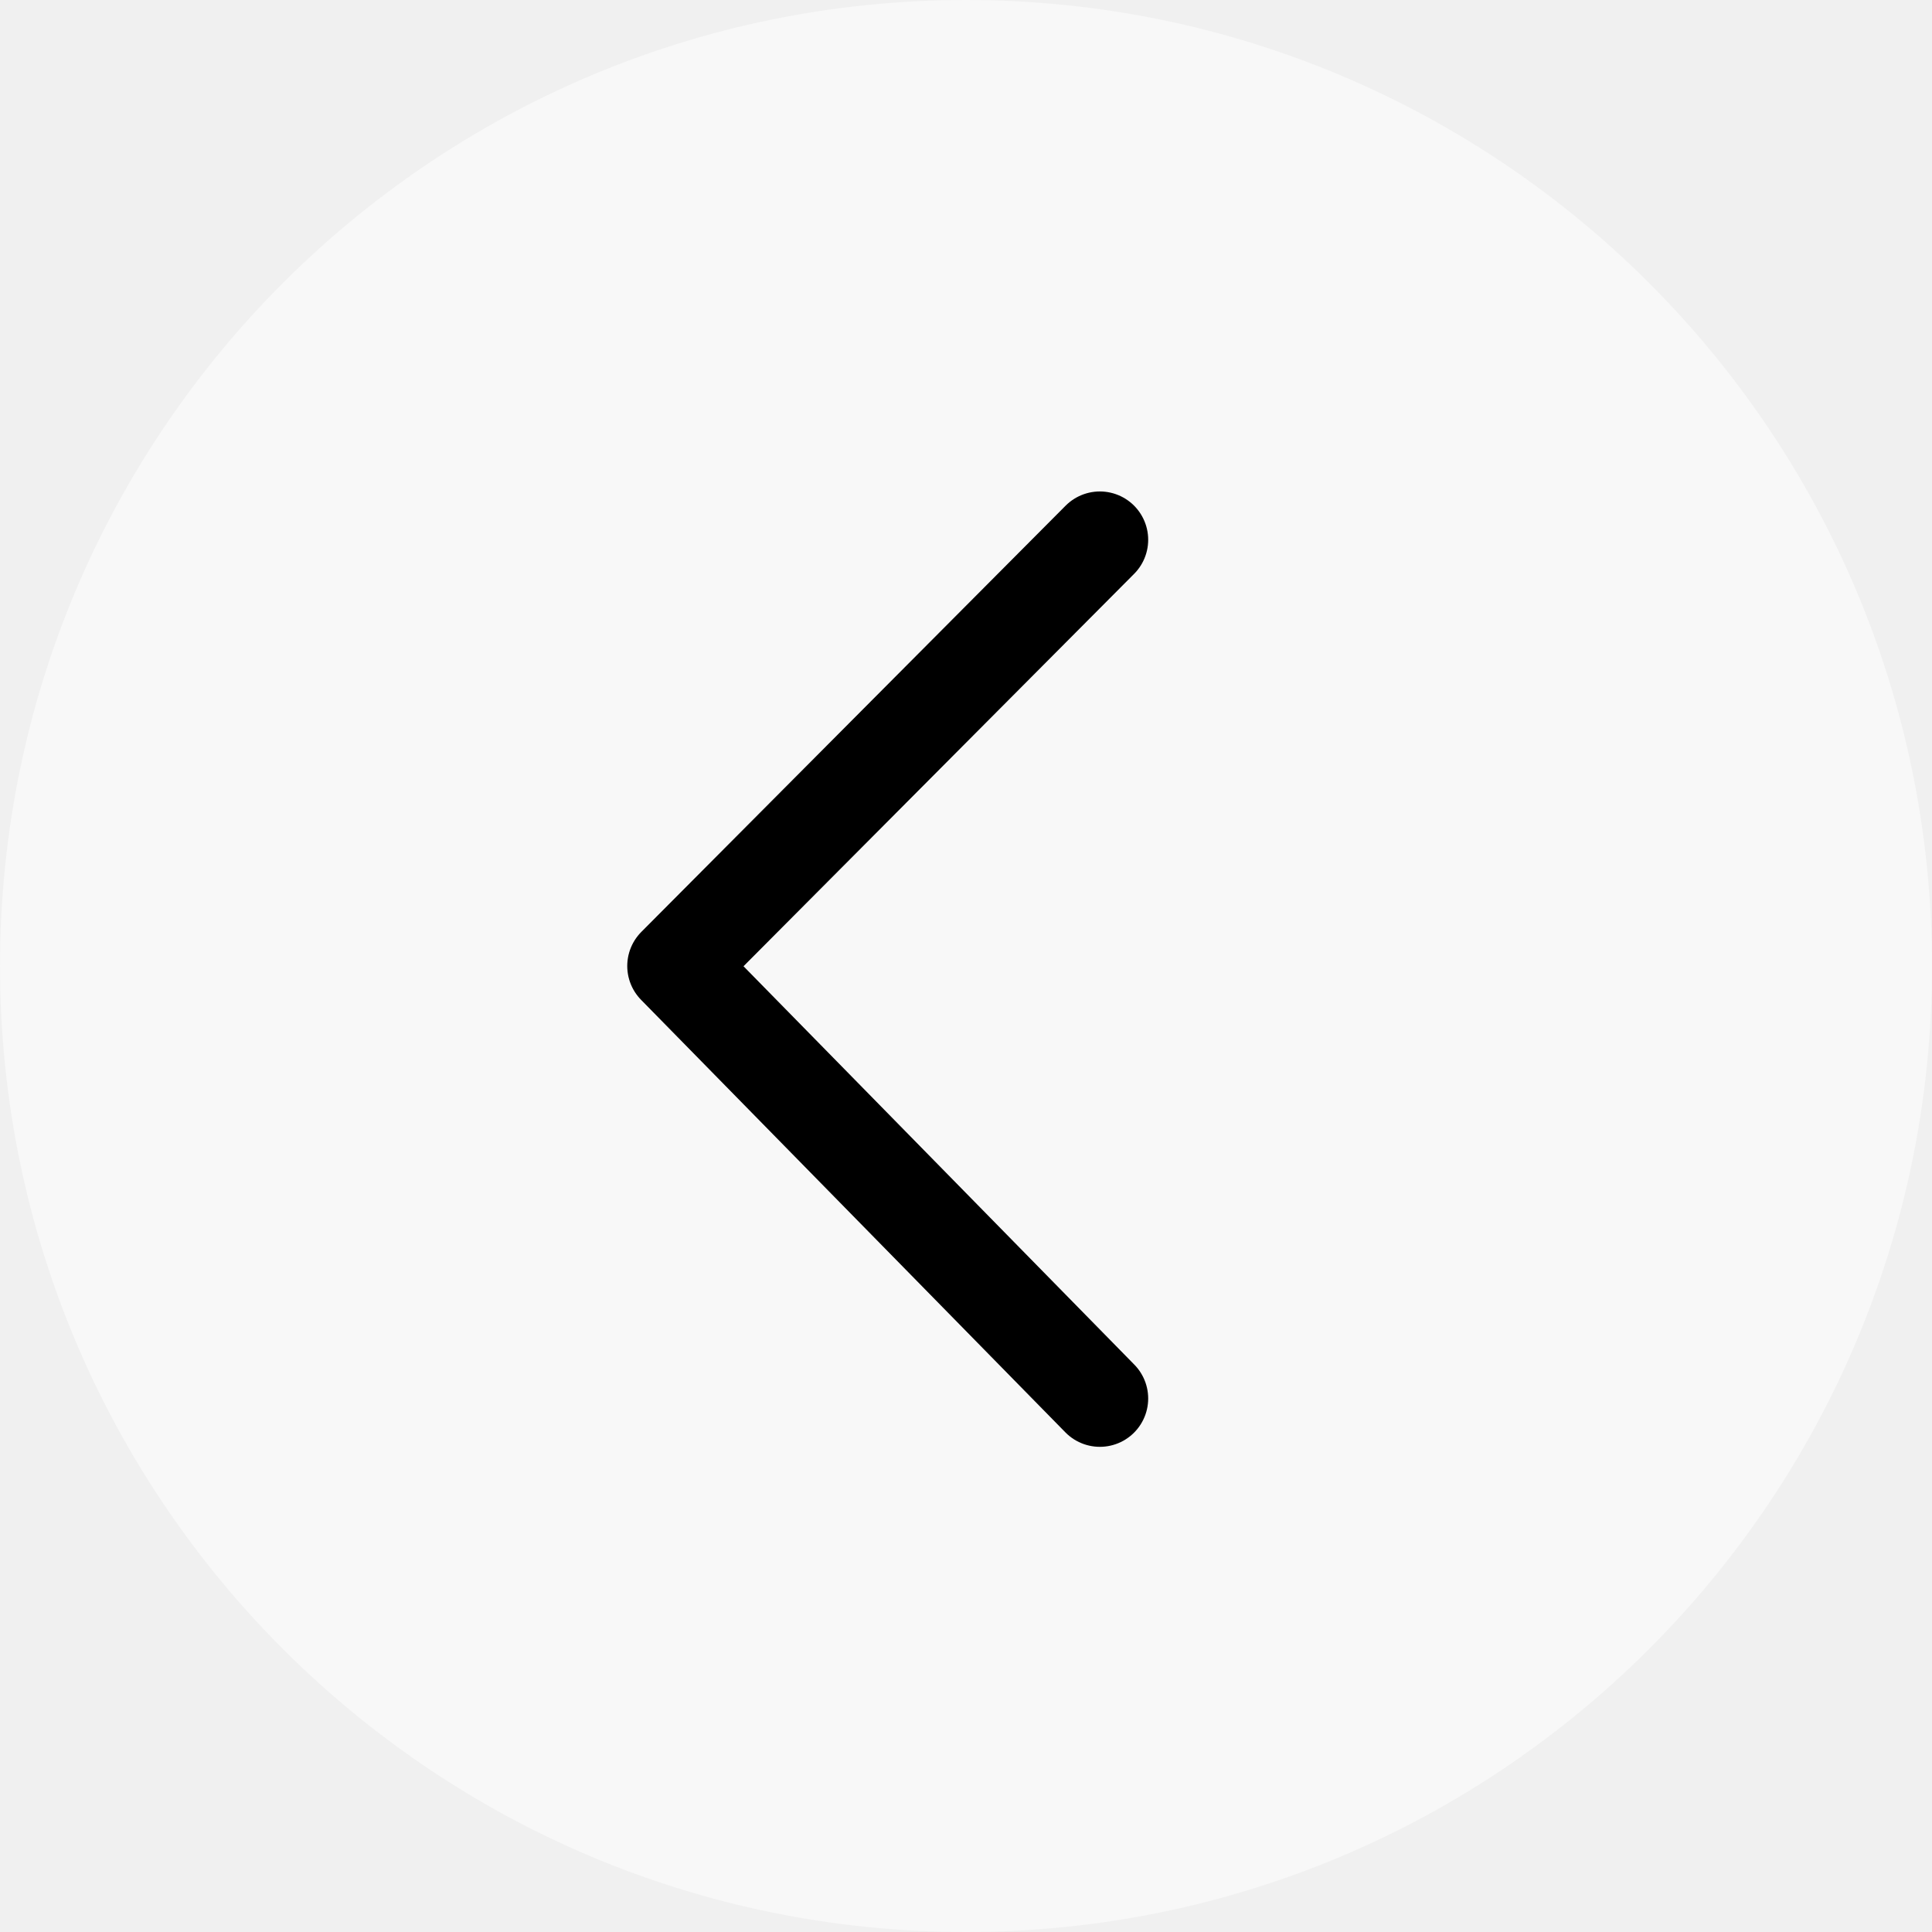
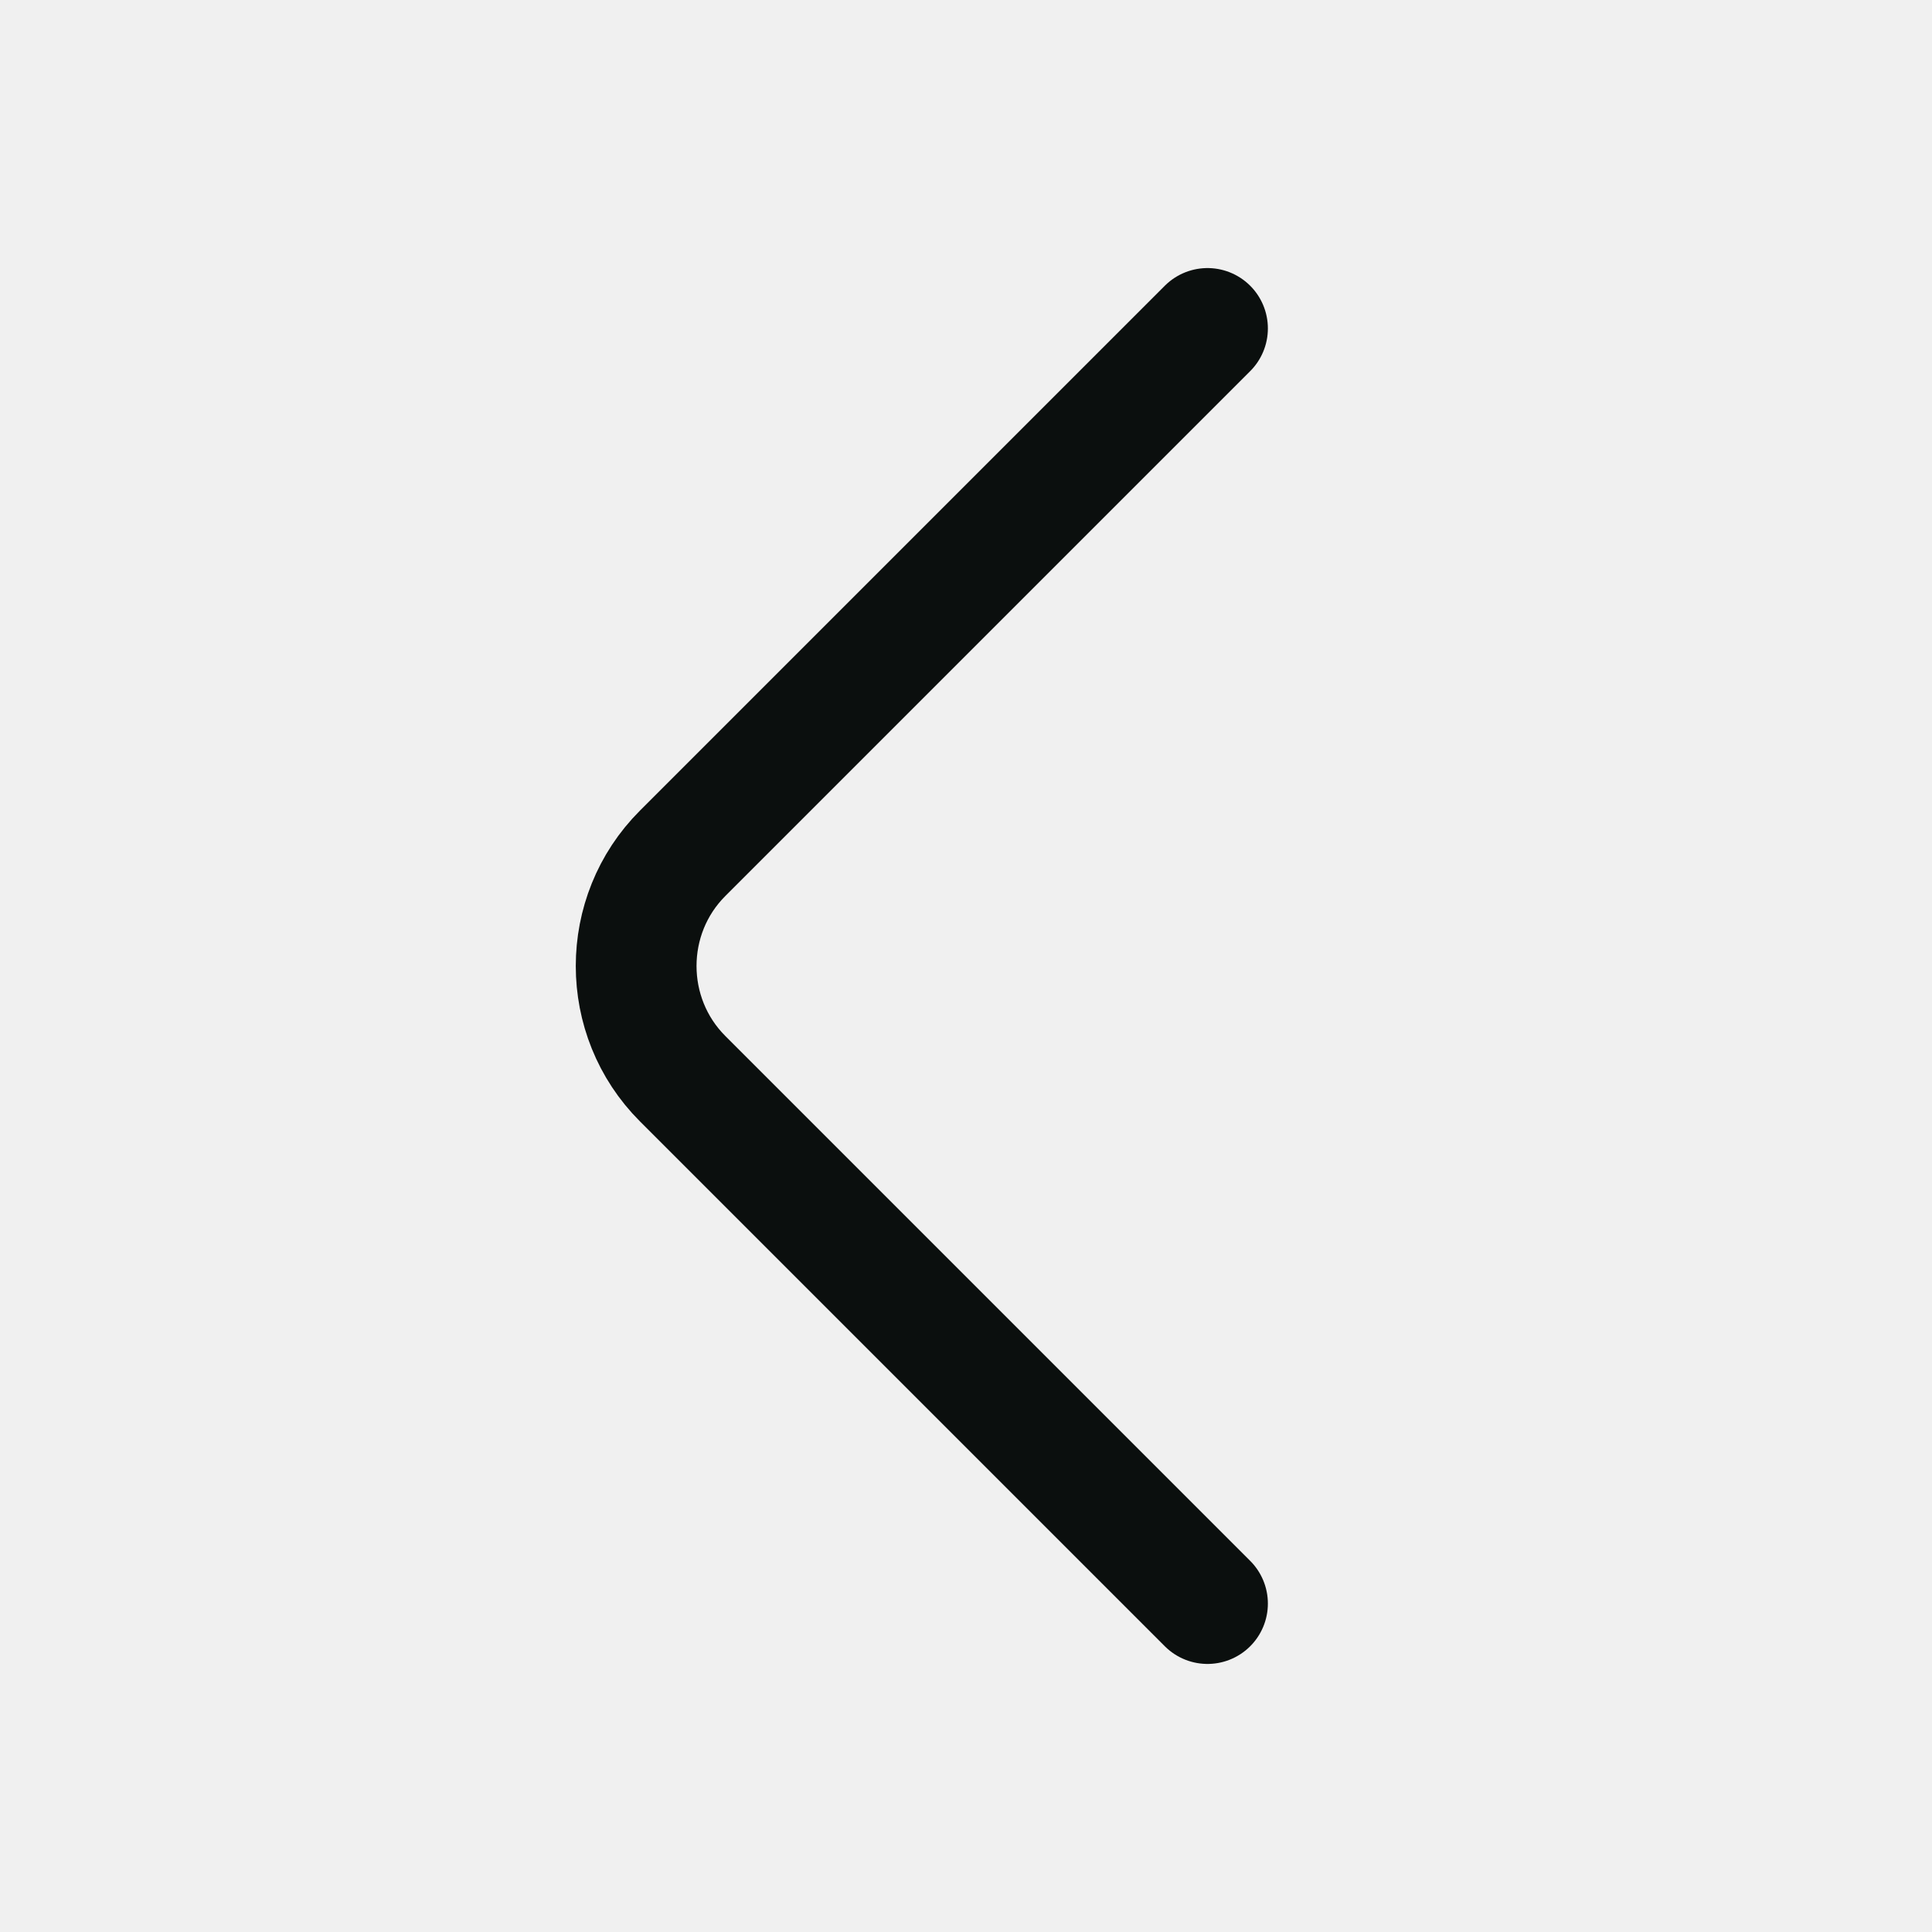
- <svg xmlns="http://www.w3.org/2000/svg" id="Layer_2" data-name="Layer 2" viewBox="0 0 39.98 39.98">
-   <defs>
-     <style>
-       .cls-1 {
-         fill: none;
-         stroke: #000;
-         stroke-linecap: round;
-         stroke-linejoin: round;
-         stroke-width: 2px;
-       }
- 
-       .cls-2 {
-         fill: #fff;
-         opacity: .5;
-         stroke-width: 0px;
-       }
-     </style>
-   </defs>
-   <g id="Layer_1-2" data-name="Layer 1">
-     <g>
-       <circle class="cls-2" cx="19.99" cy="19.99" r="19.99" />
-       <polyline class="cls-1" points="22.76 28.94 13.98 19.99 22.76 11.17" />
-     </g>
-   </g>
+ <svg xmlns="http://www.w3.org/2000/svg" width="24" height="24" viewBox="0 0 24 24" fill="none">
+   <path d="M15 19.92L8.48 13.4C7.71 12.63 7.71 11.37 8.48 10.6L15 4.08" stroke="#0B0F0E" stroke-width="1.5" stroke-miterlimit="10" stroke-linecap="round" stroke-linejoin="round" />
</svg>
